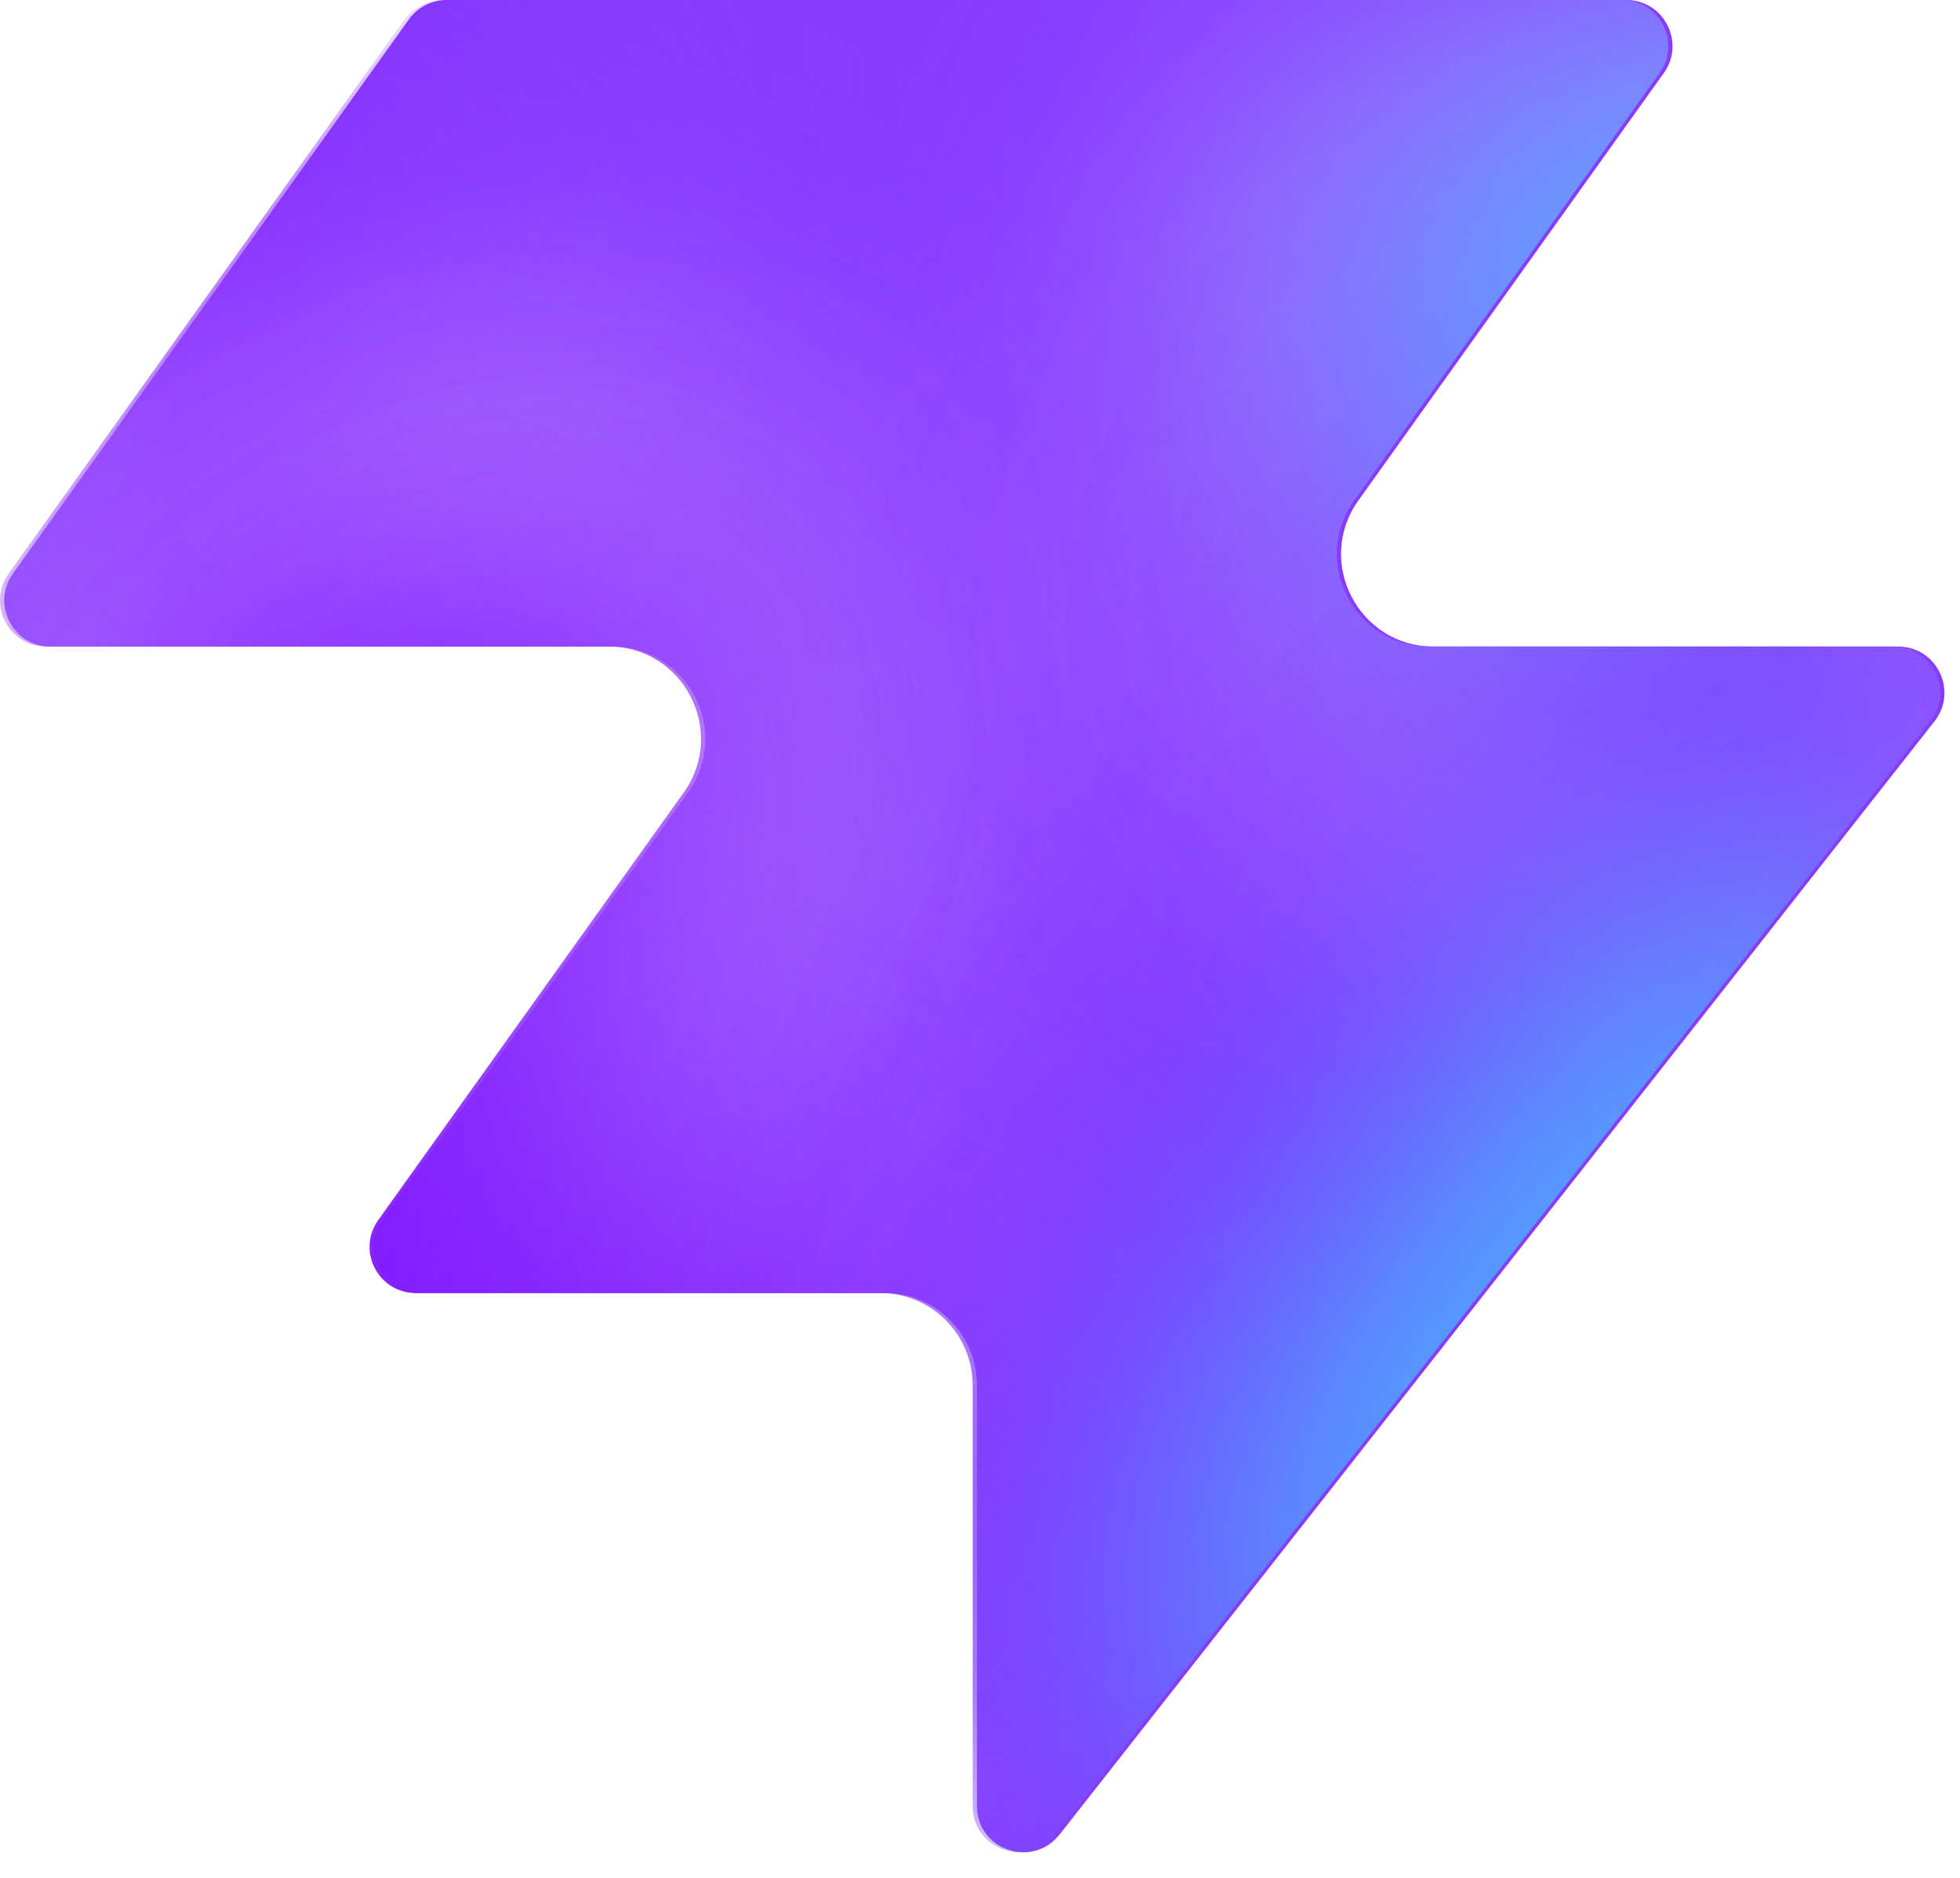
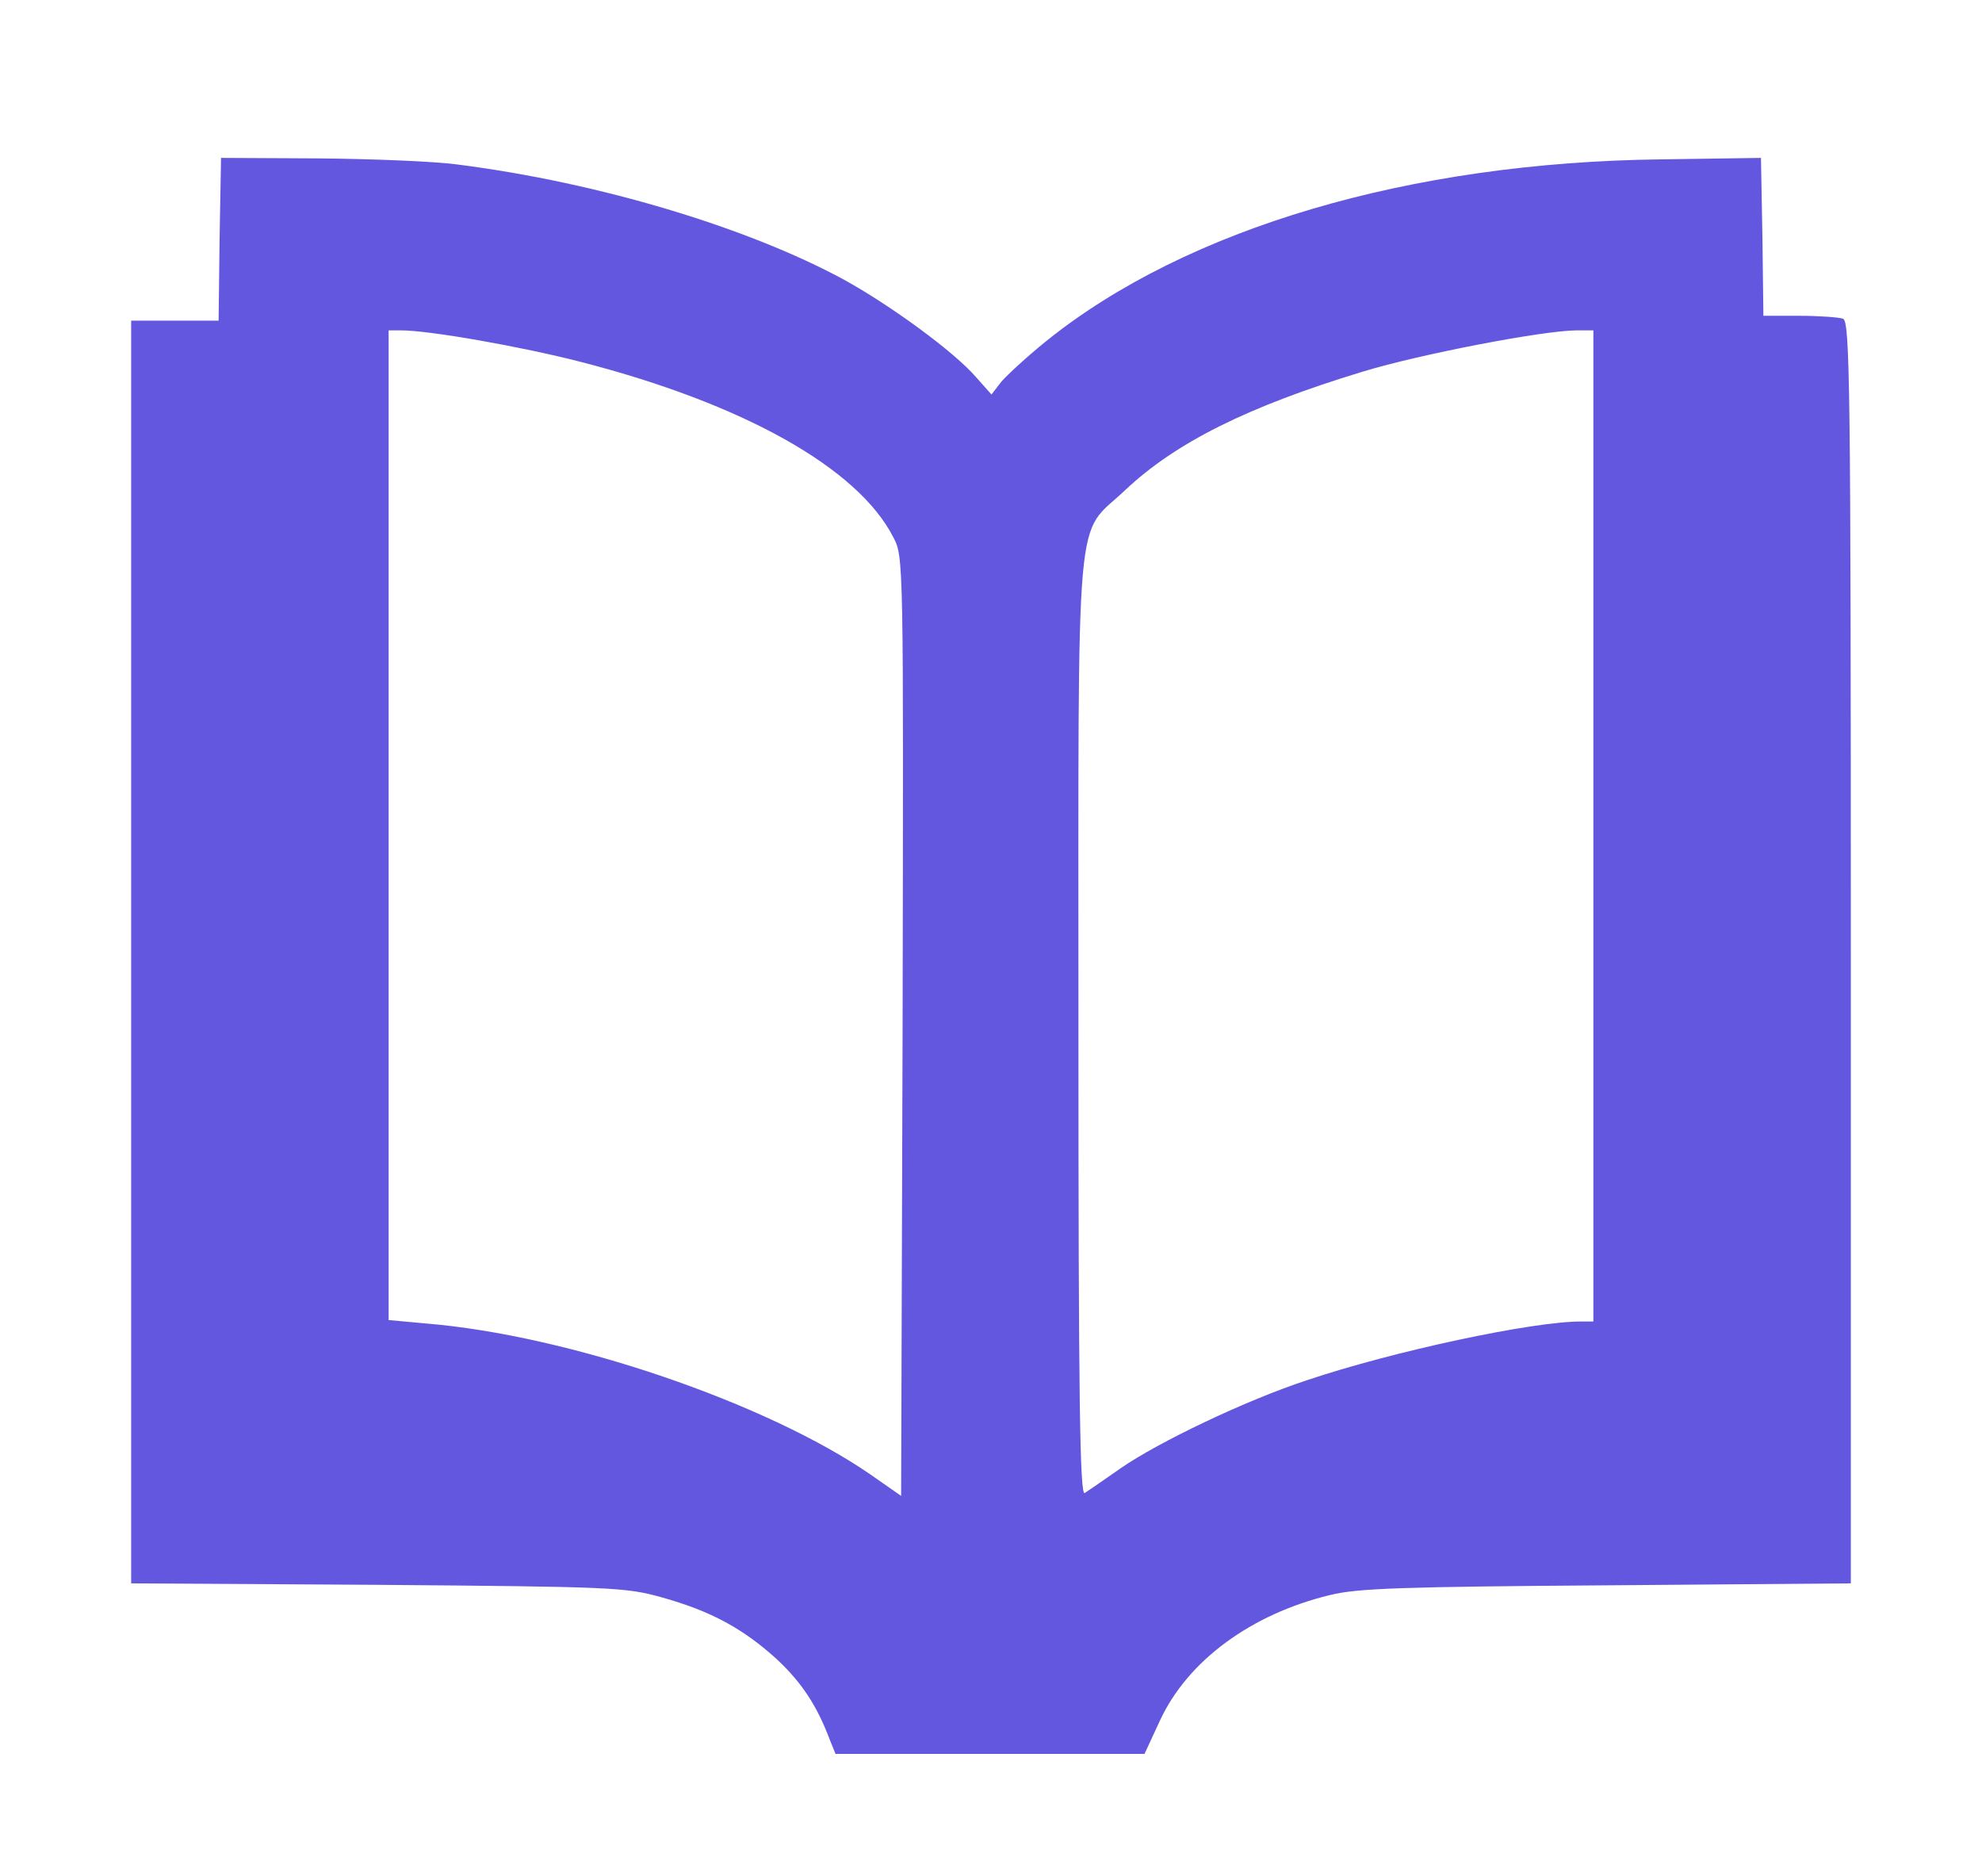
- <svg xmlns="http://www.w3.org/2000/svg" width="48" height="46" fill="none" viewBox="0 0 48 46">
-   <path fill="#863bff" d="M25.946 44.938c-.664.845-2.021.375-2.021-.698V33.937a2.26 2.26 0 0 0-2.262-2.262H10.287c-.92 0-1.456-1.04-.92-1.788l7.48-10.471c1.07-1.497 0-3.578-1.842-3.578H1.237c-.92 0-1.456-1.04-.92-1.788L10.013.474c.214-.297.556-.474.92-.474h28.894c.92 0 1.456 1.04.92 1.788l-7.48 10.471c-1.07 1.498 0 3.579 1.842 3.579h11.377c.943 0 1.473 1.088.89 1.83L25.947 44.94z" style="fill:#863bff;fill:color(display-p3 .525 .23 1);fill-opacity:1" />
-   <mask id="a" width="48" height="46" x="0" y="0" maskUnits="userSpaceOnUse" style="mask-type:alpha">
-     <path fill="#000" d="M25.842 44.938c-.664.844-2.021.375-2.021-.698V33.937a2.26 2.26 0 0 0-2.262-2.262H10.183c-.92 0-1.456-1.04-.92-1.788l7.48-10.471c1.07-1.498 0-3.579-1.842-3.579H1.133c-.92 0-1.456-1.04-.92-1.787L9.91.473c.214-.297.556-.474.92-.474h28.894c.92 0 1.456 1.04.92 1.788l-7.48 10.471c-1.07 1.498 0 3.578 1.842 3.578h11.377c.943 0 1.473 1.088.89 1.832L25.843 44.94z" style="fill:#000;fill-opacity:1" />
-   </mask>
-   <g mask="url(#a)">
-     <g filter="url(#b)">
-       <ellipse cx="5.508" cy="14.704" fill="#ede6ff" rx="5.508" ry="14.704" style="fill:#ede6ff;fill:color(display-p3 .927 .903 1);fill-opacity:1" transform="matrix(.00324 1 1 -.00324 -4.47 31.516)" />
-     </g>
-     <g filter="url(#c)">
-       <ellipse cx="10.399" cy="29.851" fill="#ede6ff" rx="10.399" ry="29.851" style="fill:#ede6ff;fill:color(display-p3 .927 .903 1);fill-opacity:1" transform="matrix(.00324 1 1 -.00324 -39.328 7.883)" />
-     </g>
-     <g filter="url(#d)">
-       <ellipse cx="5.508" cy="30.487" fill="#7e14ff" rx="5.508" ry="30.487" style="fill:#7e14ff;fill:color(display-p3 .492 .077 1);fill-opacity:1" transform="rotate(89.814 -25.913 -14.639)scale(1 -1)" />
-     </g>
-     <g filter="url(#e)">
-       <ellipse cx="5.508" cy="30.599" fill="#7e14ff" rx="5.508" ry="30.599" style="fill:#7e14ff;fill:color(display-p3 .492 .077 1);fill-opacity:1" transform="rotate(89.814 -32.644 -3.334)scale(1 -1)" />
-     </g>
-     <g filter="url(#f)">
-       <ellipse cx="5.508" cy="30.599" fill="#7e14ff" rx="5.508" ry="30.599" style="fill:#7e14ff;fill:color(display-p3 .492 .077 1);fill-opacity:1" transform="matrix(.00324 1 1 -.00324 -34.34 30.47)" />
-     </g>
-     <g filter="url(#g)">
-       <ellipse cx="14.072" cy="22.078" fill="#ede6ff" rx="14.072" ry="22.078" style="fill:#ede6ff;fill:color(display-p3 .927 .903 1);fill-opacity:1" transform="rotate(93.35 24.506 48.493)scale(-1 1)" />
-     </g>
-     <g filter="url(#h)">
-       <ellipse cx="3.47" cy="21.501" fill="#7e14ff" rx="3.47" ry="21.501" style="fill:#7e14ff;fill:color(display-p3 .492 .077 1);fill-opacity:1" transform="rotate(89.009 28.708 47.59)scale(-1 1)" />
-     </g>
-     <g filter="url(#i)">
-       <ellipse cx="3.47" cy="21.501" fill="#7e14ff" rx="3.47" ry="21.501" style="fill:#7e14ff;fill:color(display-p3 .492 .077 1);fill-opacity:1" transform="rotate(89.009 28.708 47.59)scale(-1 1)" />
-     </g>
-     <g filter="url(#j)">
-       <ellipse cx=".387" cy="8.972" fill="#7e14ff" rx="4.407" ry="29.108" style="fill:#7e14ff;fill:color(display-p3 .492 .077 1);fill-opacity:1" transform="rotate(39.51 .387 8.972)" />
-     </g>
-     <g filter="url(#k)">
-       <ellipse cx="47.523" cy="-6.092" fill="#7e14ff" rx="4.407" ry="29.108" style="fill:#7e14ff;fill:color(display-p3 .492 .077 1);fill-opacity:1" transform="rotate(37.892 47.523 -6.092)" />
-     </g>
-     <g filter="url(#l)">
-       <ellipse cx="41.412" cy="6.333" fill="#47bfff" rx="5.971" ry="9.665" style="fill:#47bfff;fill:color(display-p3 .28 .748 1);fill-opacity:1" transform="rotate(37.892 41.412 6.333)" />
-     </g>
-     <g filter="url(#m)">
-       <ellipse cx="-1.879" cy="38.332" fill="#7e14ff" rx="4.407" ry="29.108" style="fill:#7e14ff;fill:color(display-p3 .492 .077 1);fill-opacity:1" transform="rotate(37.892 -1.88 38.332)" />
-     </g>
-     <g filter="url(#n)">
-       <ellipse cx="-1.879" cy="38.332" fill="#7e14ff" rx="4.407" ry="29.108" style="fill:#7e14ff;fill:color(display-p3 .492 .077 1);fill-opacity:1" transform="rotate(37.892 -1.88 38.332)" />
-     </g>
-     <g filter="url(#o)">
-       <ellipse cx="35.651" cy="29.907" fill="#7e14ff" rx="4.407" ry="29.108" style="fill:#7e14ff;fill:color(display-p3 .492 .077 1);fill-opacity:1" transform="rotate(37.892 35.651 29.907)" />
-     </g>
-     <g filter="url(#p)">
-       <ellipse cx="38.418" cy="32.4" fill="#47bfff" rx="5.971" ry="15.297" style="fill:#47bfff;fill:color(display-p3 .28 .748 1);fill-opacity:1" transform="rotate(37.892 38.418 32.4)" />
-     </g>
+ <svg xmlns="http://www.w3.org/2000/svg" viewBox="0 0 408 386" preserveAspectRatio="xMidYMid meet">
+   <g fill="#6457df">
+     <path d="M170.9 358.3 c-2.7 -7.2 -5.8 -11.9 -10.9 -16.7 -7 -6.4 -13.7 -10 -23.7 -12.8 -7.5 -2.1 -10 -2.2 -58.5 -2.6 l-50.8 -0.3 0 -130 0 -129.9 9 0 9 0 0.2 -16.7 0.3 -16.8 20 0.1 c11 0.1 24.1 0.6 29 1.3 28.8 3.7 59.4 12.9 79.3 23.7 9.6 5.3 22.6 14.8 27.1 20 l3.2 3.6 2 -2.6 c1.1 -1.3 5.3 -5.2 9.4 -8.5 28.8 -23.1 74.6 -36.7 126.5 -37.3 l20.5 -0.3 0.3 16.3 0.2 16.2 7.4 0 c4.1 0 8.1 0.3 9 0.6 1.4 0.6 1.6 13 1.6 130.4 l0 129.9 -50.2 0.4 c-42 0.3 -51.4 0.6 -57 2 -16.2 3.9 -29.3 13.5 -35 25.8 l-3.2 6.9 -31.8 0 -31.8 0 -1.1 -2.7z m13 -247.7 c-7.3 -14.3 -30.9 -27.5 -64.3 -36.1 -12.4 -3.2 -31.3 -6.5 -37 -6.5 l-2.6 0 0 101.9 0 101.8 7.6 0.7 c29.5 2.4 70.3 16.4 91.6 31.1 l6.3 4.4 0.3 -96.6 c0.2 -96.4 0.2 -96.7 -1.9 -100.7z m46.8 191.6 c7.8 -5.4 25.8 -14 38.3 -18.1 17.8 -6 46.4 -12.1 56.4 -12.1 l2.6 0 0 -102 0 -102 -3.4 0 c-6.8 0 -32.3 4.9 -44.1 8.5 -23.7 7.2 -38.5 14.6 -48.9 24.4 -10.4 9.9 -9.6 -0.3 -9.6 110.4 0 77.2 0.3 96.7 1.3 96 0.6 -0.4 4 -2.7 7.4 -5.1z" />
  </g>
-   <defs>
-     <filter id="b" width="60.045" height="41.654" x="-19.77" y="16.149" color-interpolation-filters="sRGB" filterUnits="userSpaceOnUse">
-       <feFlood flood-opacity="0" result="BackgroundImageFix" />
-       <feBlend in="SourceGraphic" in2="BackgroundImageFix" result="shape" />
-       <feGaussianBlur result="effect1_foregroundBlur_2002_17158" stdDeviation="7.659" />
-     </filter>
-     <filter id="c" width="90.34" height="51.437" x="-54.613" y="-7.533" color-interpolation-filters="sRGB" filterUnits="userSpaceOnUse">
-       <feFlood flood-opacity="0" result="BackgroundImageFix" />
-       <feBlend in="SourceGraphic" in2="BackgroundImageFix" result="shape" />
-       <feGaussianBlur result="effect1_foregroundBlur_2002_17158" stdDeviation="7.659" />
-     </filter>
-     <filter id="d" width="79.355" height="29.4" x="-49.64" y="2.03" color-interpolation-filters="sRGB" filterUnits="userSpaceOnUse">
-       <feFlood flood-opacity="0" result="BackgroundImageFix" />
-       <feBlend in="SourceGraphic" in2="BackgroundImageFix" result="shape" />
-       <feGaussianBlur result="effect1_foregroundBlur_2002_17158" stdDeviation="4.596" />
-     </filter>
-     <filter id="e" width="79.579" height="29.4" x="-45.045" y="20.029" color-interpolation-filters="sRGB" filterUnits="userSpaceOnUse">
-       <feFlood flood-opacity="0" result="BackgroundImageFix" />
-       <feBlend in="SourceGraphic" in2="BackgroundImageFix" result="shape" />
-       <feGaussianBlur result="effect1_foregroundBlur_2002_17158" stdDeviation="4.596" />
-     </filter>
-     <filter id="f" width="79.579" height="29.4" x="-43.513" y="21.178" color-interpolation-filters="sRGB" filterUnits="userSpaceOnUse">
-       <feFlood flood-opacity="0" result="BackgroundImageFix" />
-       <feBlend in="SourceGraphic" in2="BackgroundImageFix" result="shape" />
-       <feGaussianBlur result="effect1_foregroundBlur_2002_17158" stdDeviation="4.596" />
-     </filter>
-     <filter id="g" width="74.749" height="58.852" x="15.756" y="-17.901" color-interpolation-filters="sRGB" filterUnits="userSpaceOnUse">
-       <feFlood flood-opacity="0" result="BackgroundImageFix" />
-       <feBlend in="SourceGraphic" in2="BackgroundImageFix" result="shape" />
-       <feGaussianBlur result="effect1_foregroundBlur_2002_17158" stdDeviation="7.659" />
-     </filter>
-     <filter id="h" width="61.377" height="25.362" x="23.548" y="2.284" color-interpolation-filters="sRGB" filterUnits="userSpaceOnUse">
-       <feFlood flood-opacity="0" result="BackgroundImageFix" />
-       <feBlend in="SourceGraphic" in2="BackgroundImageFix" result="shape" />
-       <feGaussianBlur result="effect1_foregroundBlur_2002_17158" stdDeviation="4.596" />
-     </filter>
-     <filter id="i" width="61.377" height="25.362" x="23.548" y="2.284" color-interpolation-filters="sRGB" filterUnits="userSpaceOnUse">
-       <feFlood flood-opacity="0" result="BackgroundImageFix" />
-       <feBlend in="SourceGraphic" in2="BackgroundImageFix" result="shape" />
-       <feGaussianBlur result="effect1_foregroundBlur_2002_17158" stdDeviation="4.596" />
-     </filter>
-     <filter id="j" width="56.045" height="63.649" x="-27.636" y="-22.853" color-interpolation-filters="sRGB" filterUnits="userSpaceOnUse">
-       <feFlood flood-opacity="0" result="BackgroundImageFix" />
-       <feBlend in="SourceGraphic" in2="BackgroundImageFix" result="shape" />
-       <feGaussianBlur result="effect1_foregroundBlur_2002_17158" stdDeviation="4.596" />
-     </filter>
-     <filter id="k" width="54.814" height="64.646" x="20.116" y="-38.415" color-interpolation-filters="sRGB" filterUnits="userSpaceOnUse">
-       <feFlood flood-opacity="0" result="BackgroundImageFix" />
-       <feBlend in="SourceGraphic" in2="BackgroundImageFix" result="shape" />
-       <feGaussianBlur result="effect1_foregroundBlur_2002_17158" stdDeviation="4.596" />
-     </filter>
-     <filter id="l" width="33.541" height="35.313" x="24.641" y="-11.323" color-interpolation-filters="sRGB" filterUnits="userSpaceOnUse">
-       <feFlood flood-opacity="0" result="BackgroundImageFix" />
-       <feBlend in="SourceGraphic" in2="BackgroundImageFix" result="shape" />
-       <feGaussianBlur result="effect1_foregroundBlur_2002_17158" stdDeviation="4.596" />
-     </filter>
-     <filter id="m" width="54.814" height="64.646" x="-29.286" y="6.009" color-interpolation-filters="sRGB" filterUnits="userSpaceOnUse">
-       <feFlood flood-opacity="0" result="BackgroundImageFix" />
-       <feBlend in="SourceGraphic" in2="BackgroundImageFix" result="shape" />
-       <feGaussianBlur result="effect1_foregroundBlur_2002_17158" stdDeviation="4.596" />
-     </filter>
-     <filter id="n" width="54.814" height="64.646" x="-29.286" y="6.009" color-interpolation-filters="sRGB" filterUnits="userSpaceOnUse">
-       <feFlood flood-opacity="0" result="BackgroundImageFix" />
-       <feBlend in="SourceGraphic" in2="BackgroundImageFix" result="shape" />
-       <feGaussianBlur result="effect1_foregroundBlur_2002_17158" stdDeviation="4.596" />
-     </filter>
-     <filter id="o" width="54.814" height="64.646" x="8.244" y="-2.416" color-interpolation-filters="sRGB" filterUnits="userSpaceOnUse">
-       <feFlood flood-opacity="0" result="BackgroundImageFix" />
-       <feBlend in="SourceGraphic" in2="BackgroundImageFix" result="shape" />
-       <feGaussianBlur result="effect1_foregroundBlur_2002_17158" stdDeviation="4.596" />
-     </filter>
-     <filter id="p" width="39.409" height="43.623" x="18.713" y="10.588" color-interpolation-filters="sRGB" filterUnits="userSpaceOnUse">
-       <feFlood flood-opacity="0" result="BackgroundImageFix" />
-       <feBlend in="SourceGraphic" in2="BackgroundImageFix" result="shape" />
-       <feGaussianBlur result="effect1_foregroundBlur_2002_17158" stdDeviation="4.596" />
-     </filter>
-   </defs>
</svg>
